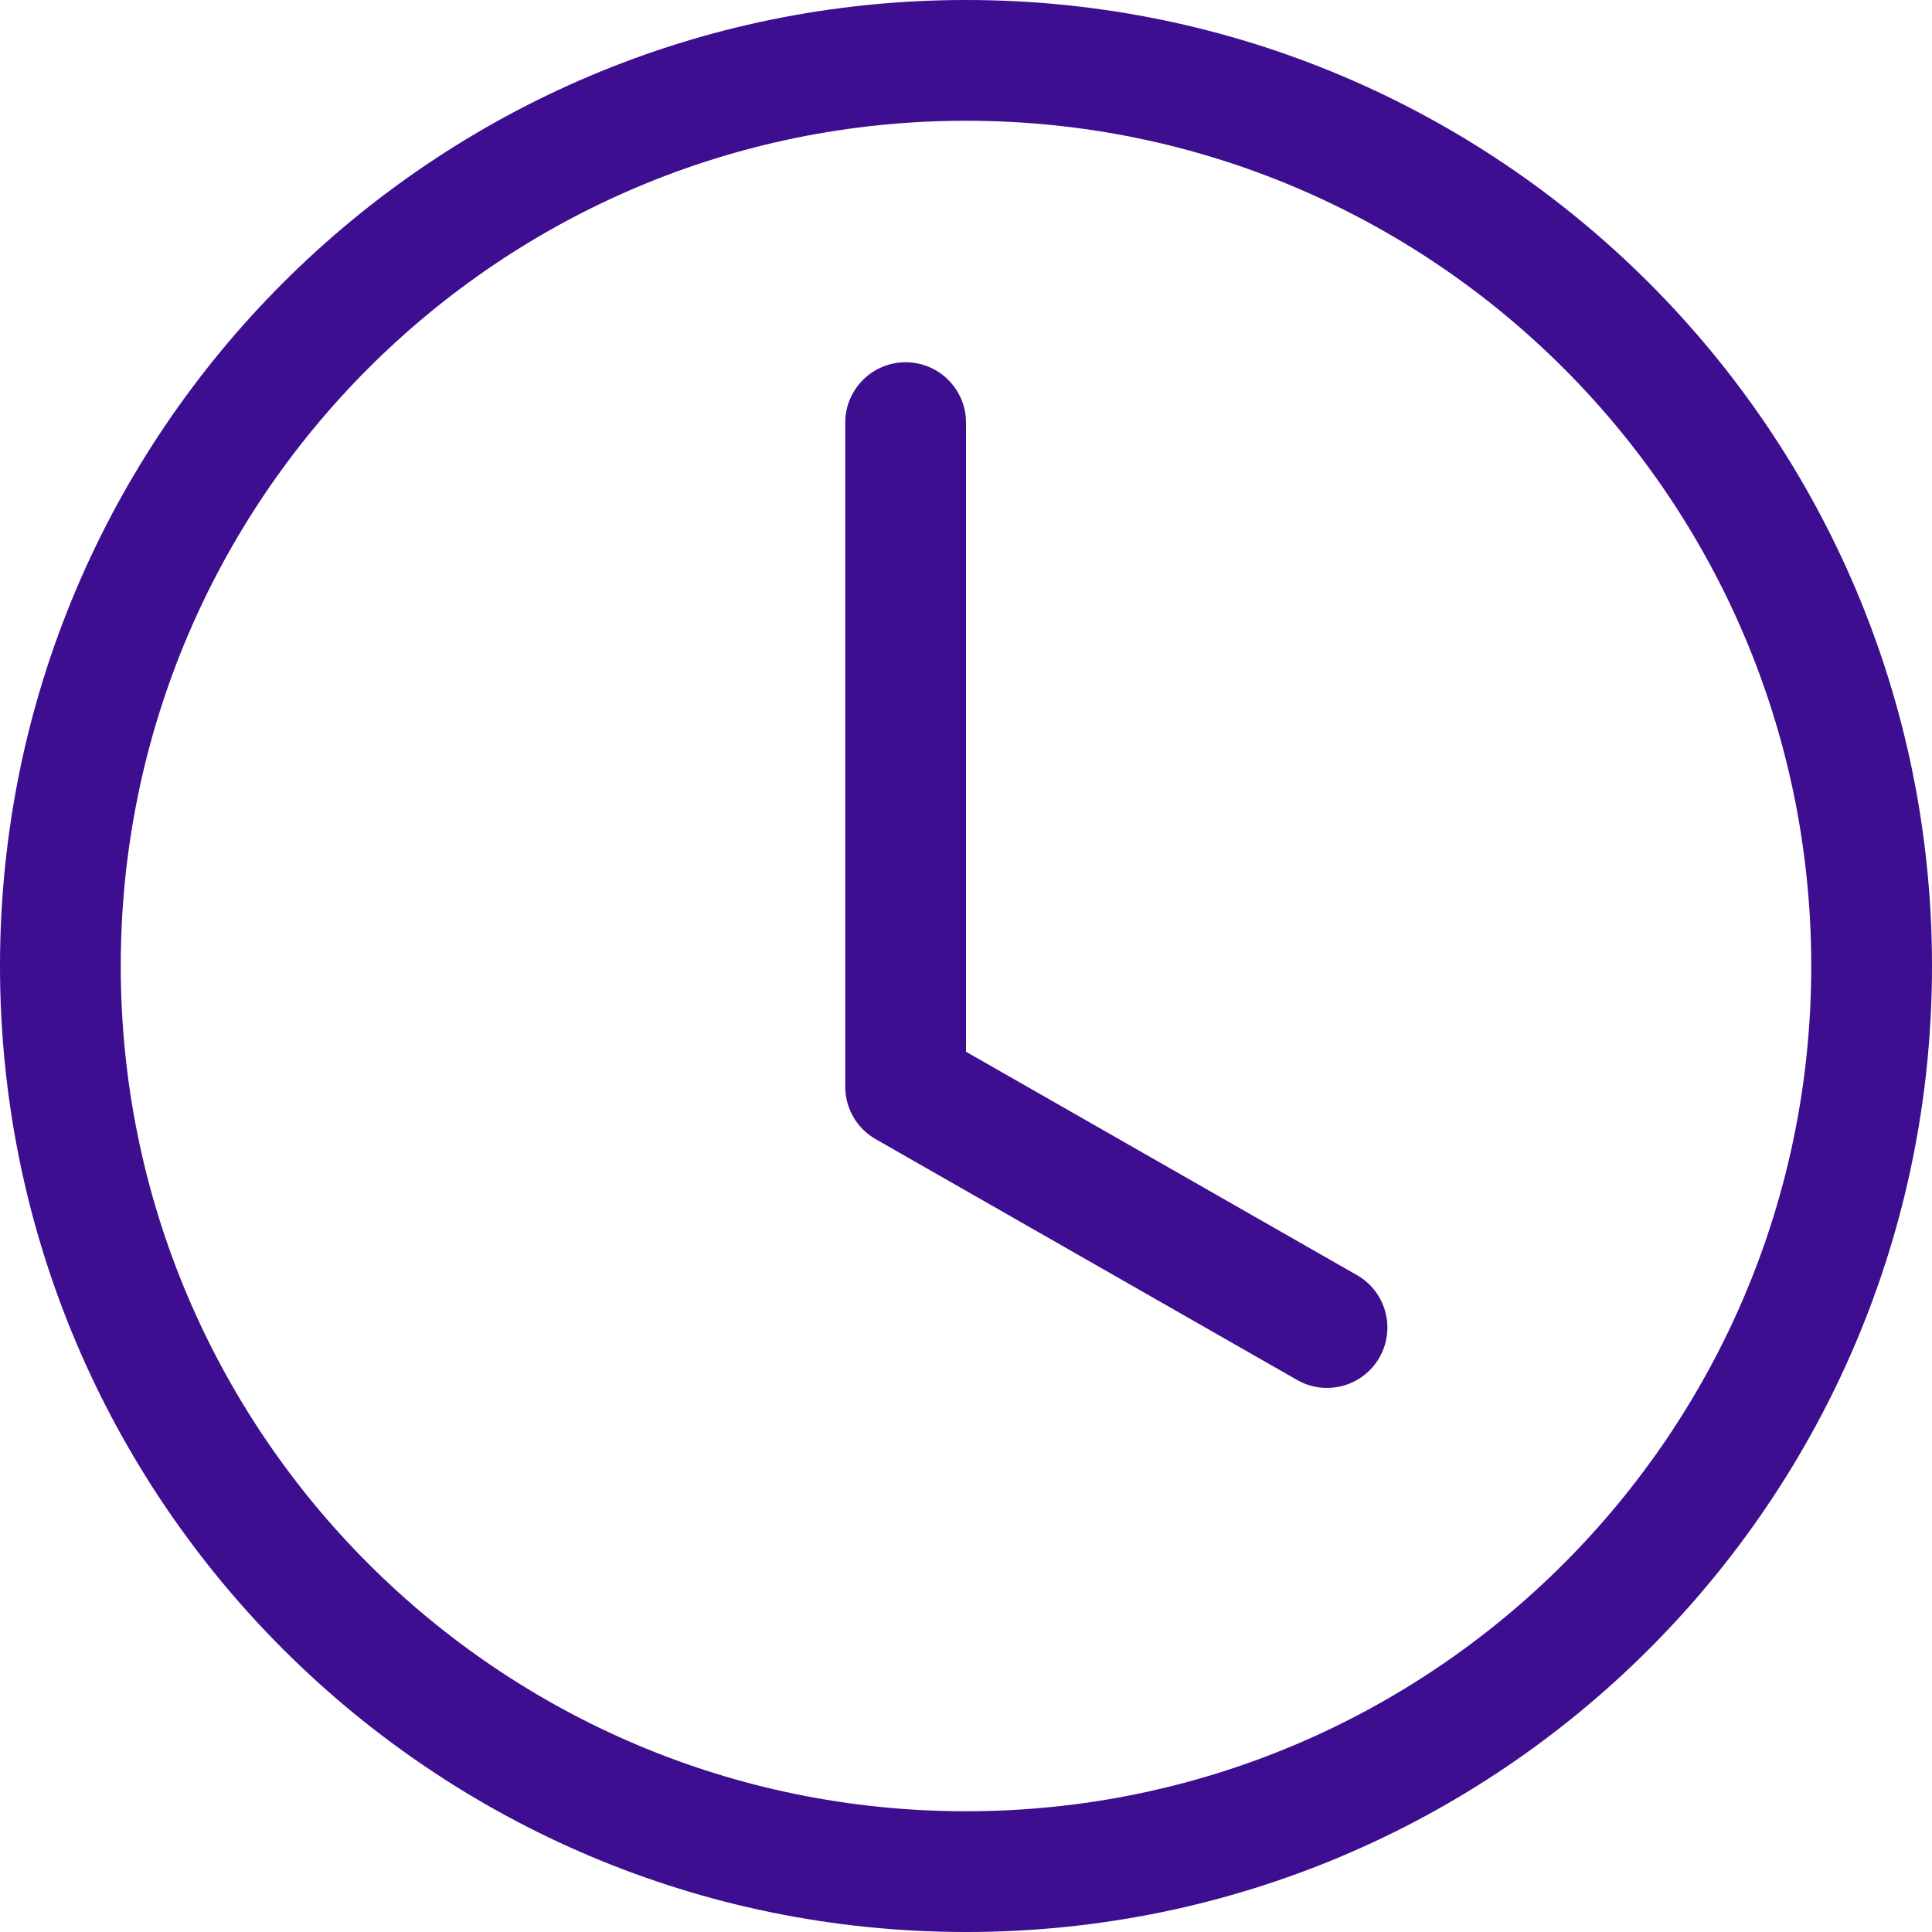
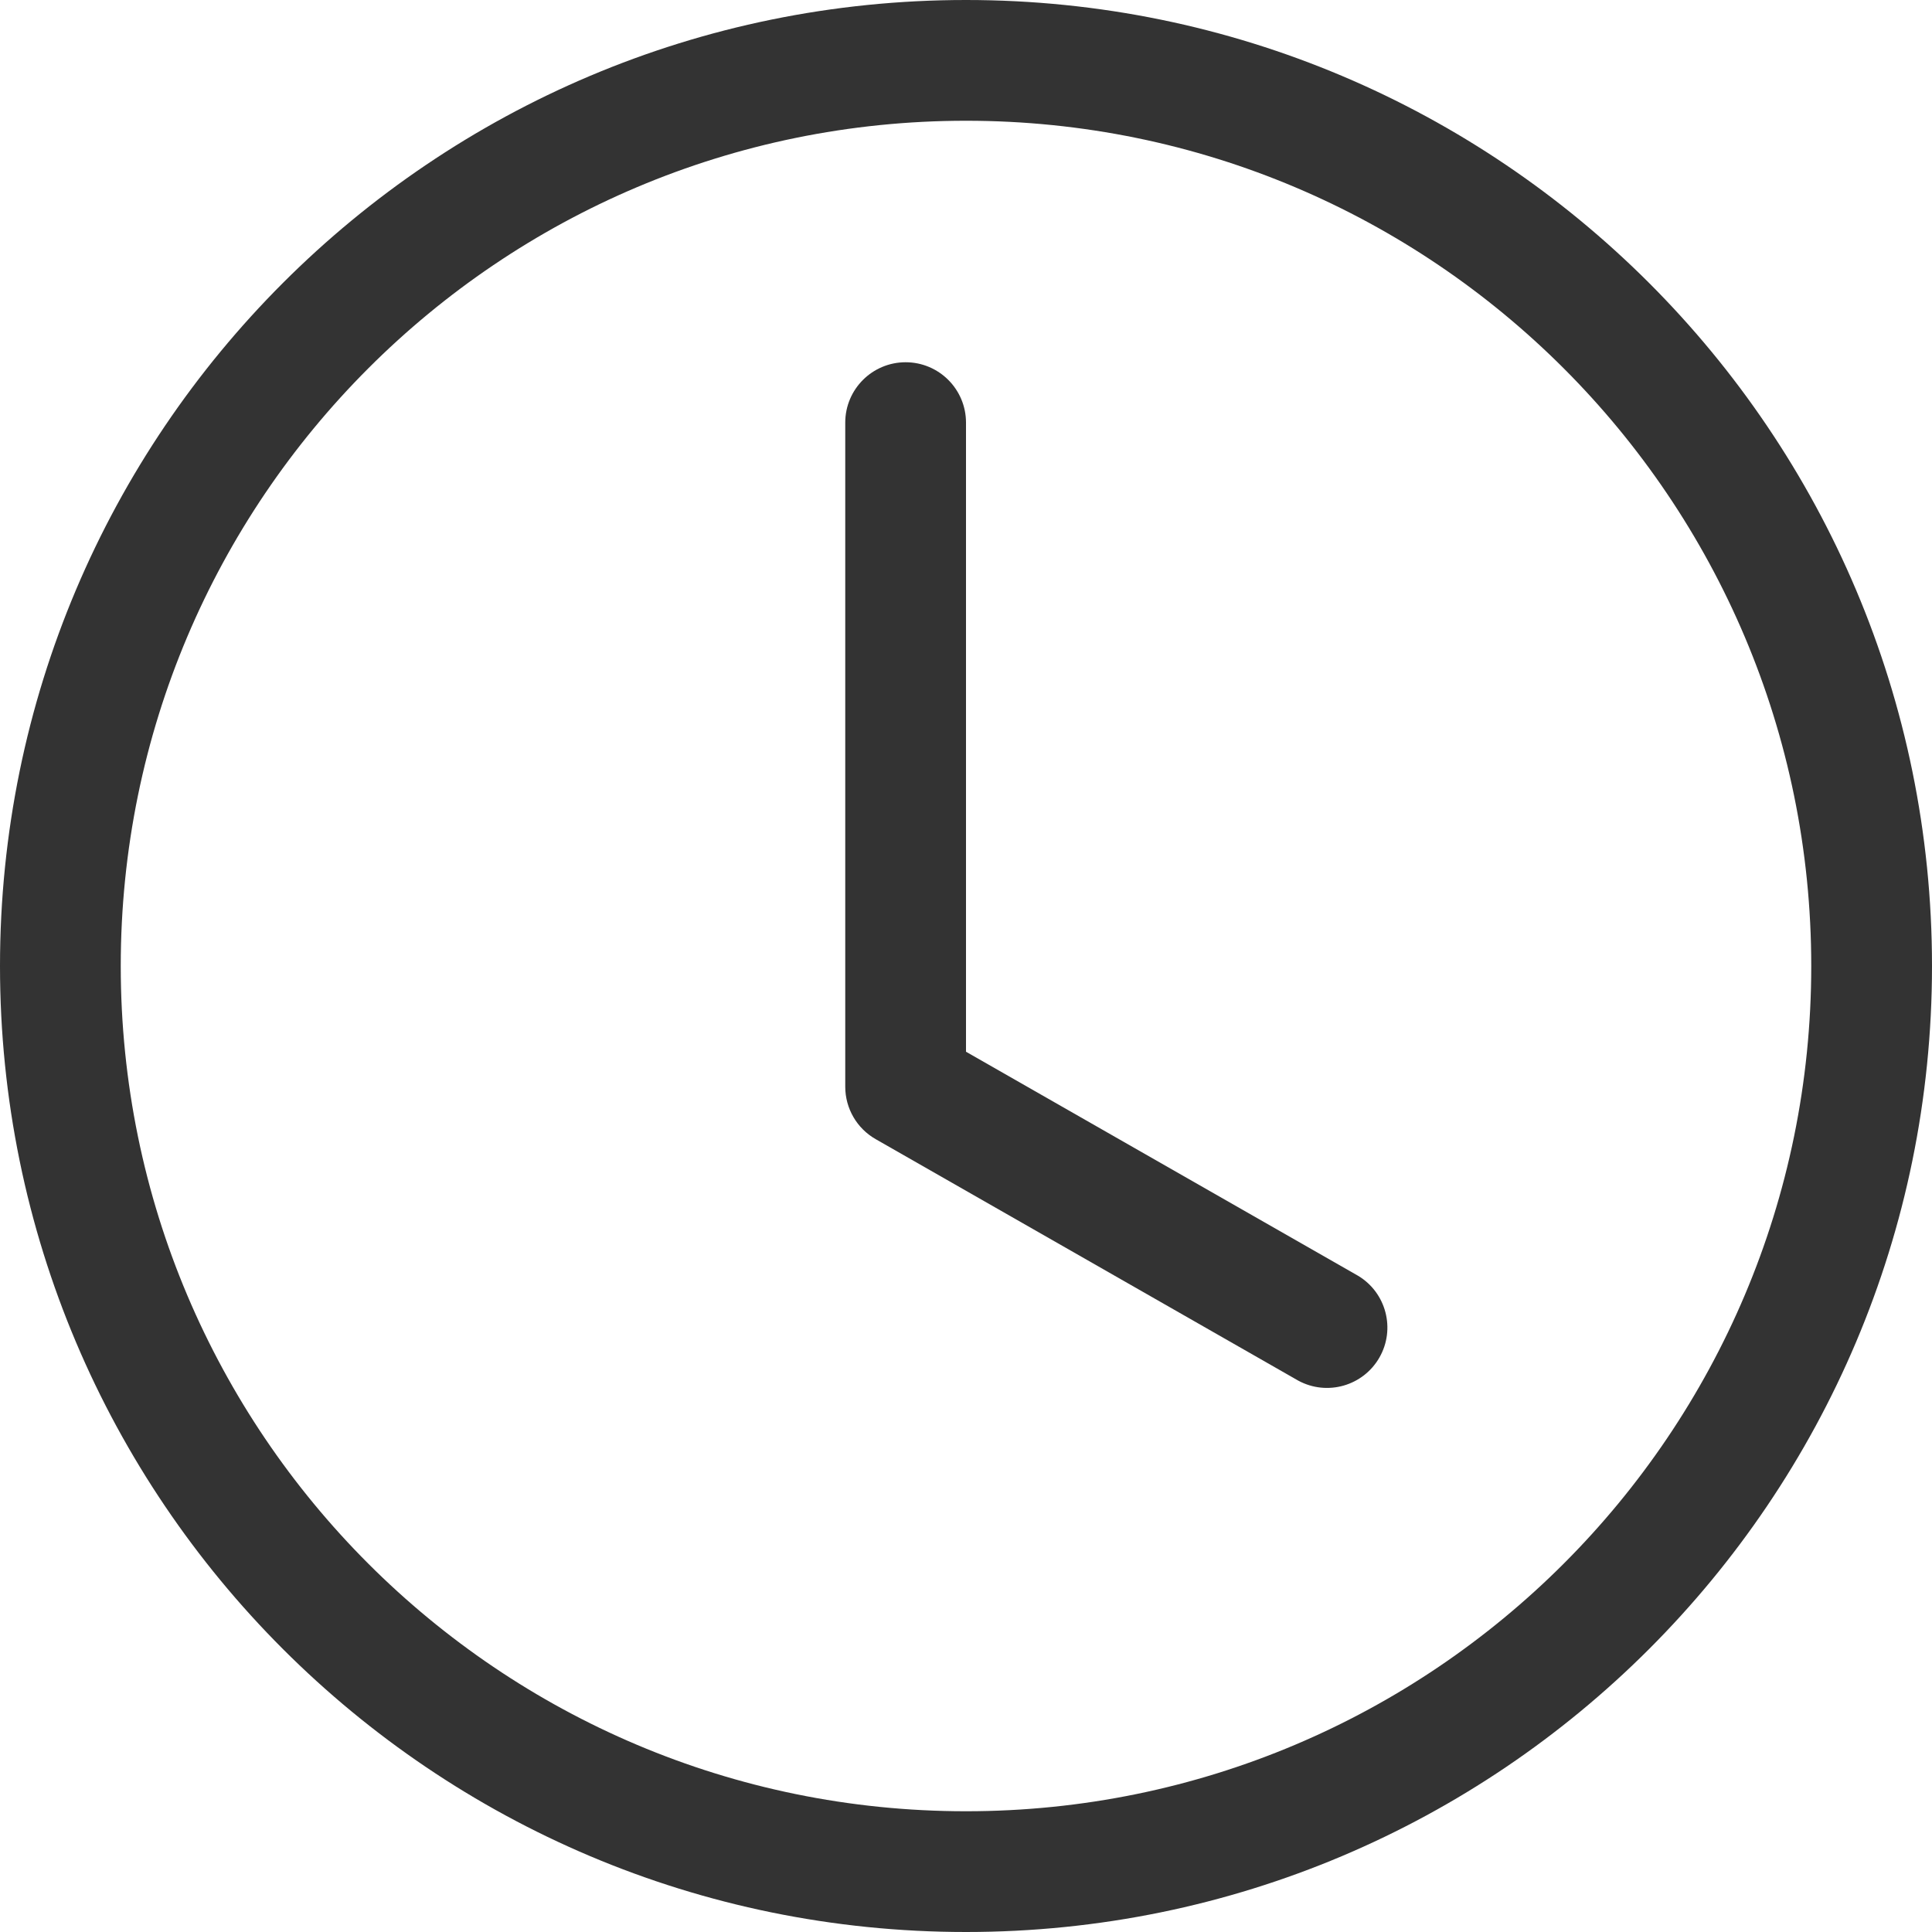
- <svg xmlns="http://www.w3.org/2000/svg" width="16" height="16" fill="rgb(61, 14, 143)" class="bi bi-clock" viewBox="0 0 16 16">
+ <svg xmlns="http://www.w3.org/2000/svg" width="16" height="16" fill="#333" class="bi bi-clock" viewBox="0 0 16 16">
  <path d="M8 3.5a.5.5 0 0 0-1 0V9a.5.5 0 0 0 .252.434l3.5 2a.5.5 0 0 0 .496-.868L8 8.71V3.5z" />
  <path d="M8 16A8 8 0 1 0 8 0a8 8 0 0 0 0 16zm7-8A7 7 0 1 1 1 8a7 7 0 0 1 14 0z" />
</svg>
